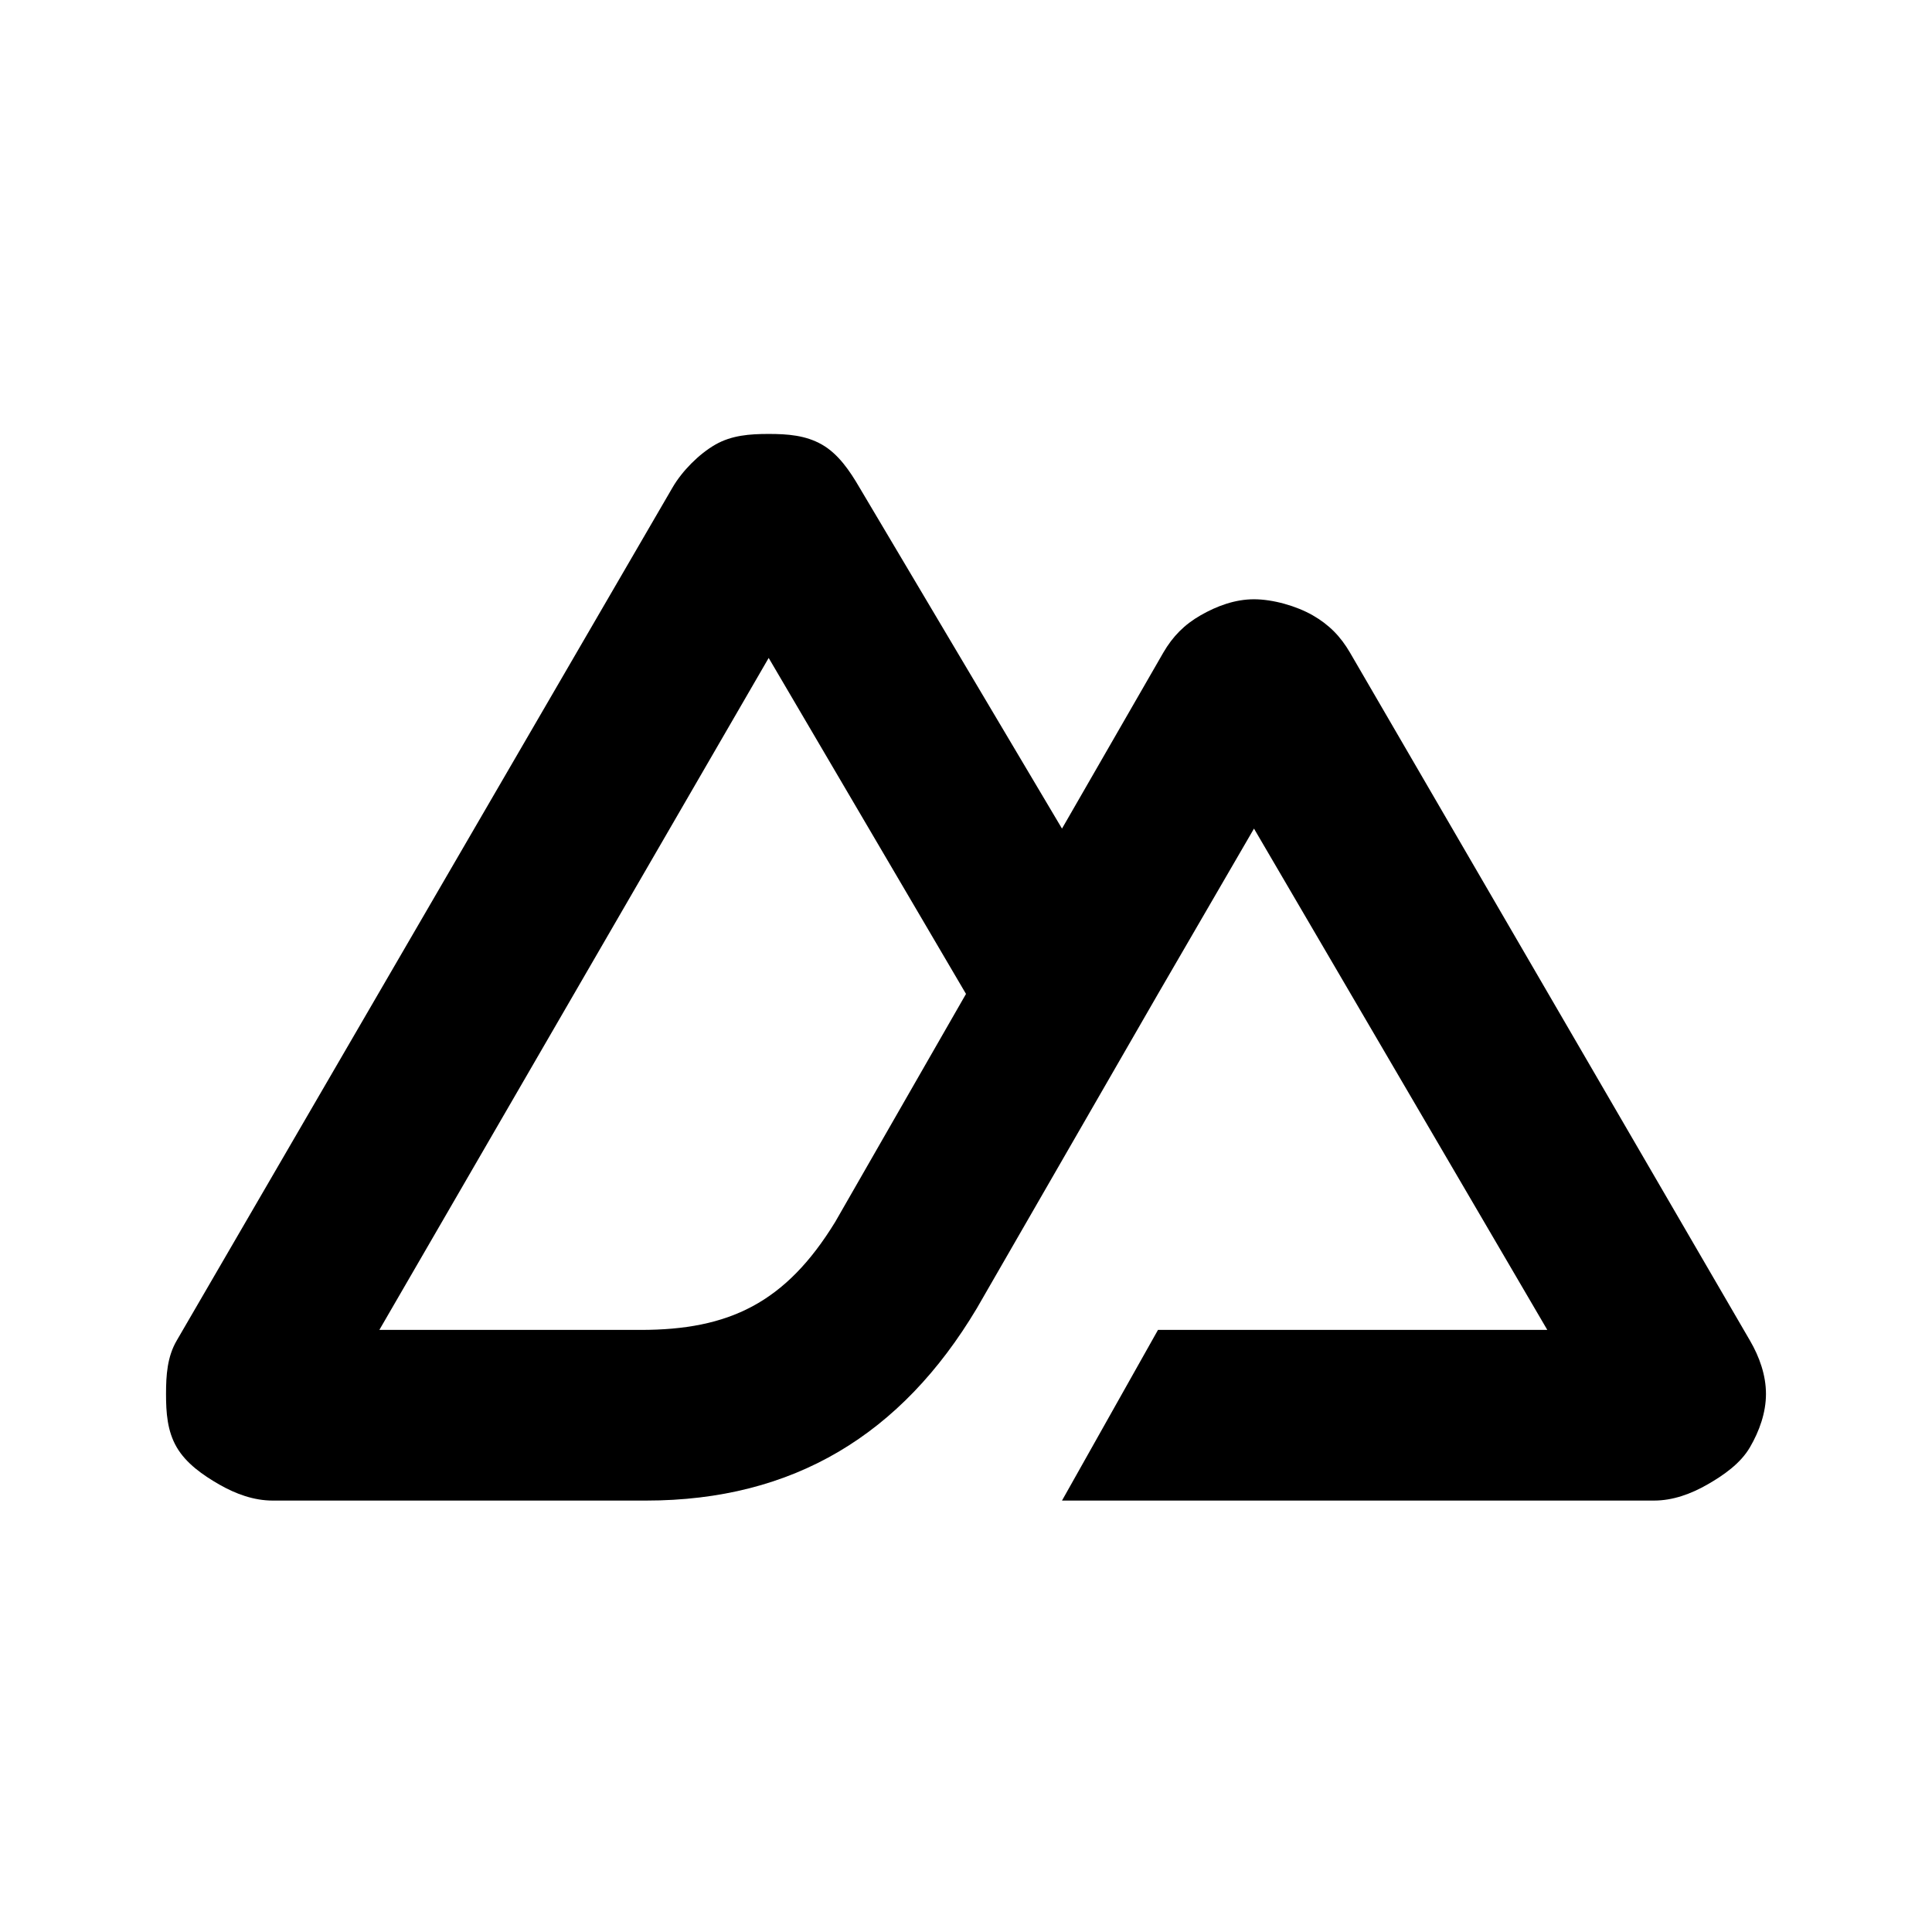
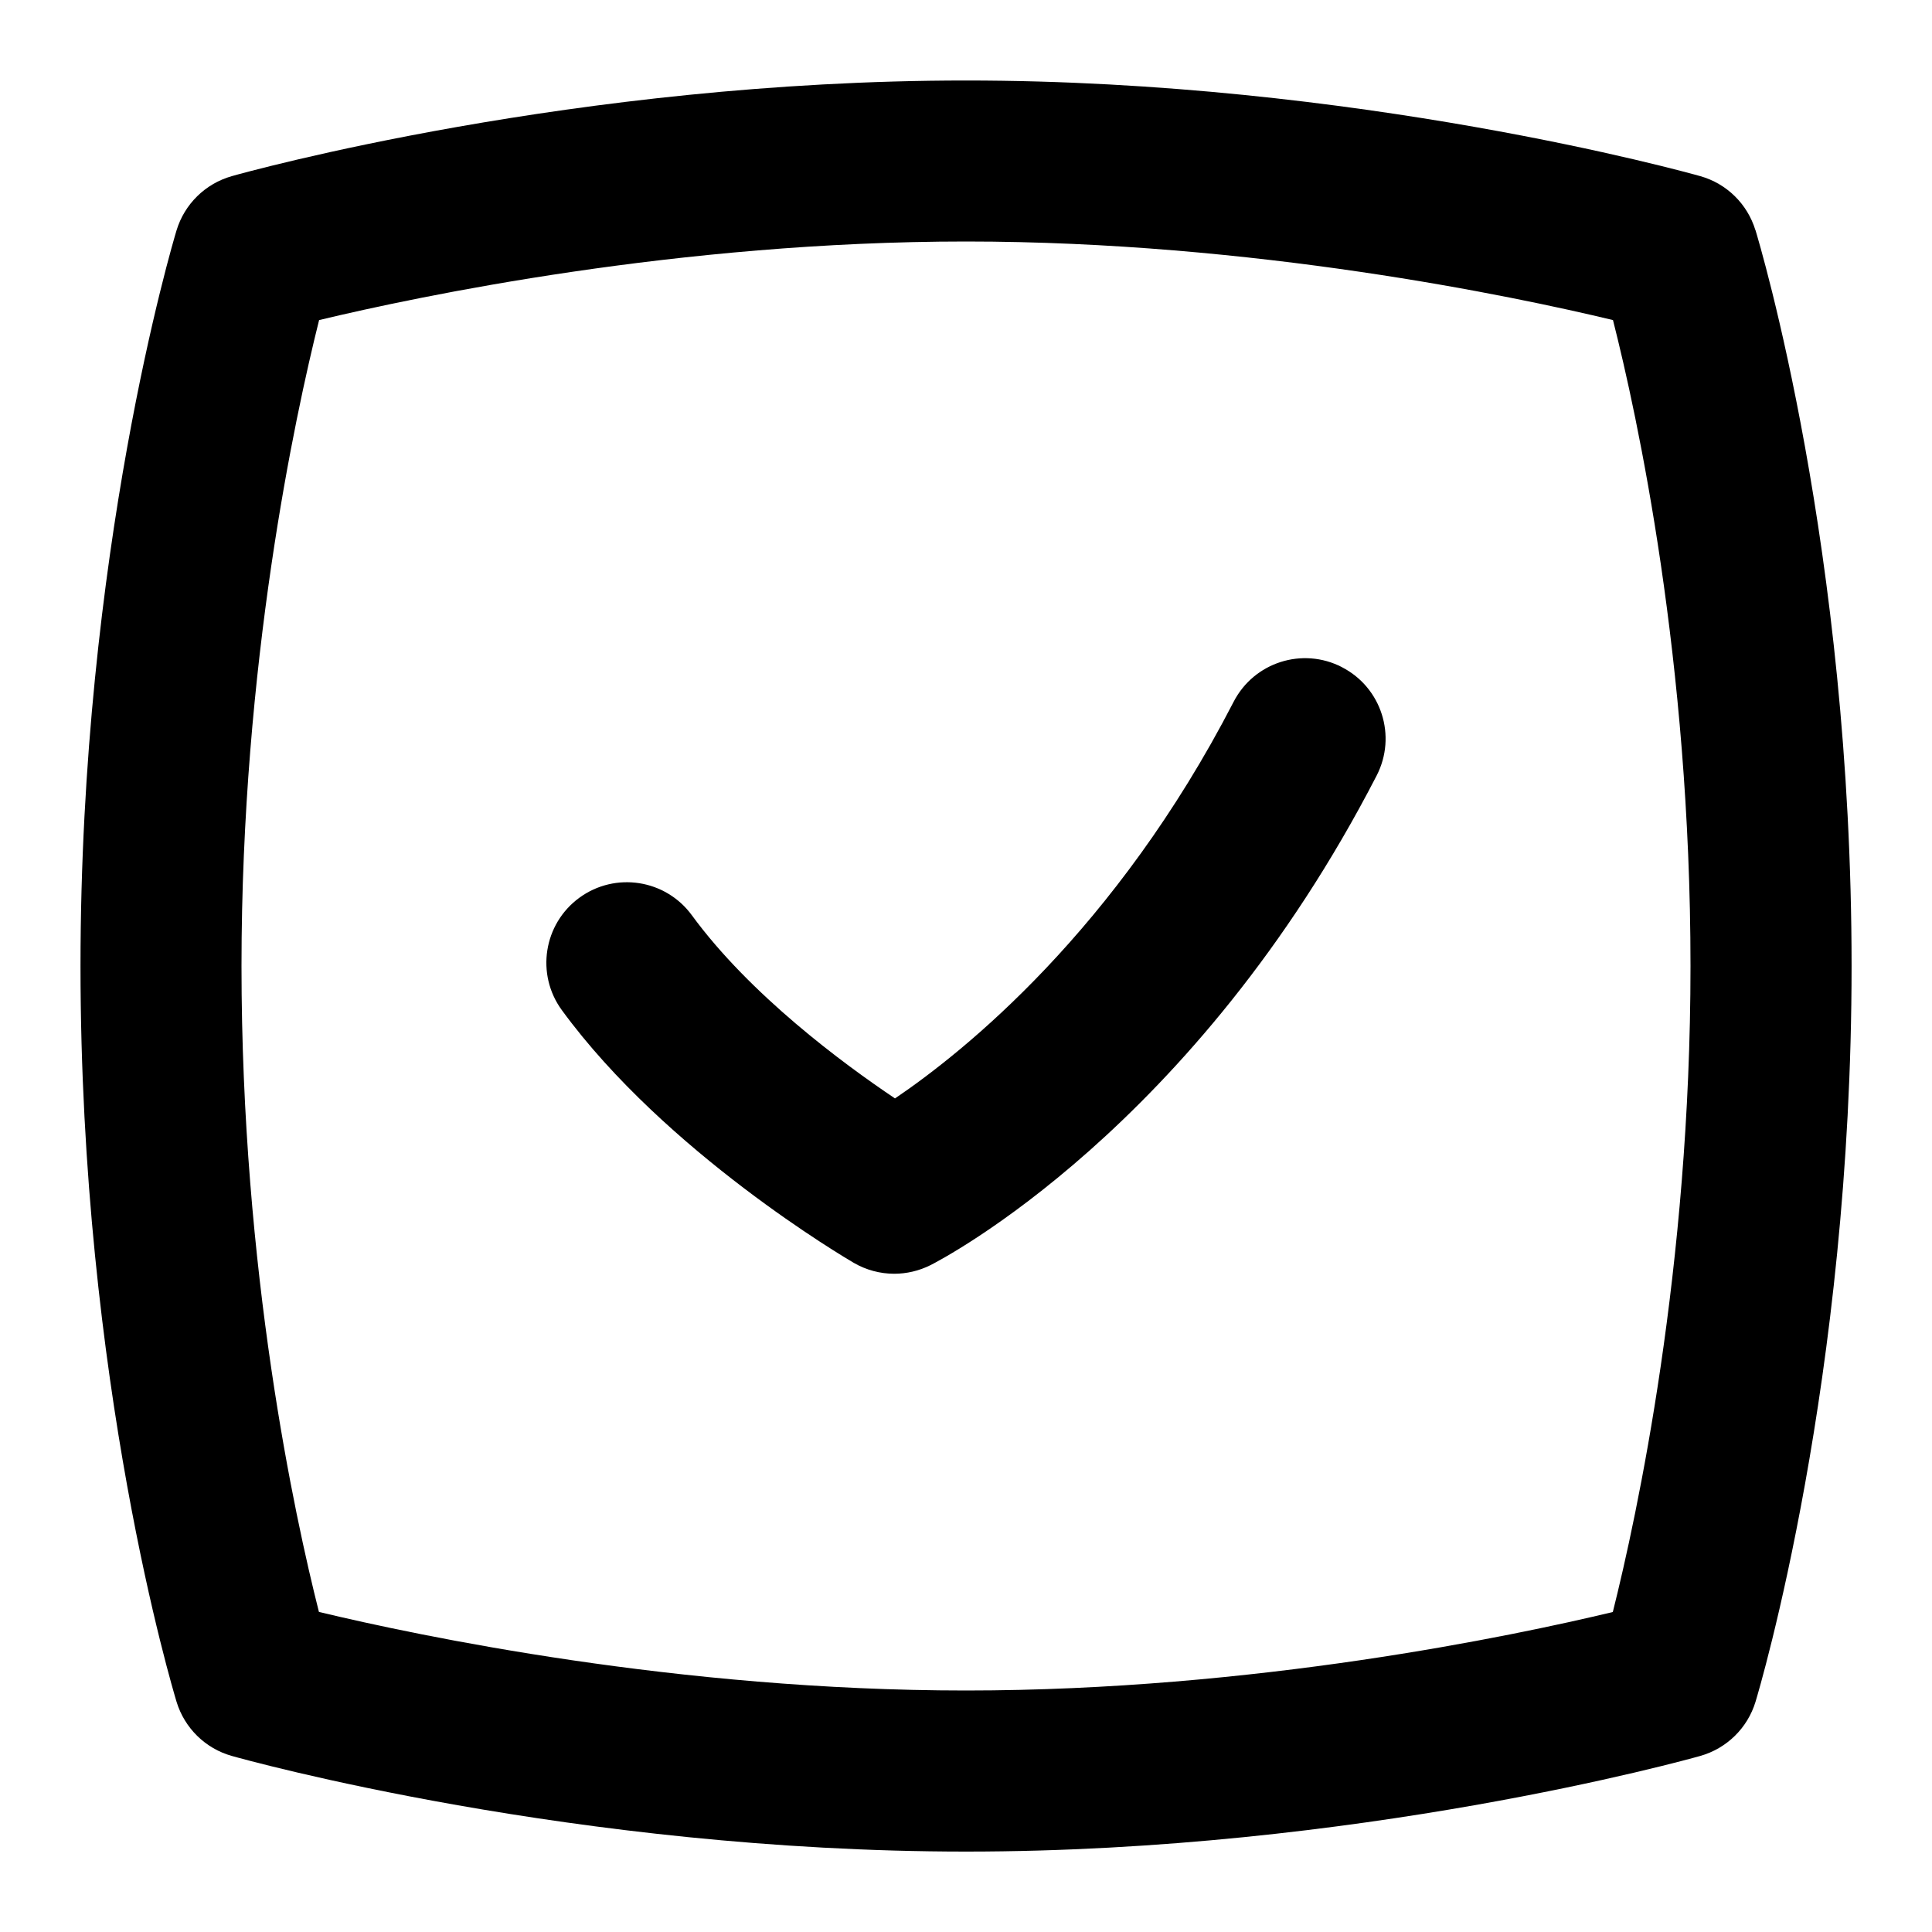
- <svg xmlns="http://www.w3.org/2000/svg" width="512" height="512" viewBox="0 0 512 512">
-   <path d="M281.44 397.667H438.32C443.326 397.667 448.118 395.908 452.453 393.427C456.789 390.946 461.258 387.831 463.76 383.533C466.262 379.236 468.002 374.36 468 369.399C467.998 364.437 466.266 359.563 463.76 355.268L357.76 172.947C355.258 168.65 352.201 165.534 347.867 163.053C343.532 160.573 337.325 158.813 332.32 158.813C327.315 158.813 322.521 160.573 318.187 163.053C313.852 165.534 310.795 168.65 308.293 172.947L281.44 219.587L227.733 129.13C225.229 124.834 222.176 120.307 217.84 117.827C213.504 115.346 208.713 115 203.707 115C198.701 115 193.909 115.346 189.573 117.827C185.238 120.307 180.771 124.834 178.267 129.13L46.827 355.268C44.321 359.563 44.002 364.437 44 369.399C43.998 374.36 44.325 379.235 46.827 383.533C49.329 387.83 53.798 390.946 58.133 393.427C62.469 395.908 67.26 397.667 72.267 397.667H171.2C210.401 397.667 238.934 380.082 258.827 346.787L306.88 263.4L332.32 219.587L410.053 352.44H306.88L281.44 397.667ZM169.787 352.44H100.533L203.707 174.36L256 263.4L221.361 323.784C208.151 345.387 193.089 352.44 169.787 352.44Z" />
+ <svg xmlns="http://www.w3.org/2000/svg" id="Layer_1" data-name="Layer 1" viewBox="0 0 24 24">
+   <path d="M21.806,2.858c-.1-.325-.357-.578-.685-.67-.173-.049-4.273-1.188-9.121-1.188S3.052,2.139,2.88,2.188c-.329,.093-.588,.347-.687,.674-.049,.161-1.193,4.007-1.193,9.139,0,5.175,1.146,8.982,1.194,9.142,.1,.325,.358,.578,.686,.67,.172,.049,4.272,1.188,9.121,1.188s8.947-1.139,9.12-1.188c.329-.093,.588-.347,.687-.674,.049-.161,1.193-4.007,1.193-9.139,0-5.175-1.146-8.982-1.194-9.142Zm-1.771,17.167c-1.242,.298-4.458,.975-8.035,.975s-6.796-.678-8.038-.976c-.3-1.184-.962-4.23-.962-8.024,0-3.752,.665-6.829,.964-8.024,1.245-.298,4.467-.976,8.036-.976s6.797,.678,8.037,.976c.301,1.185,.963,4.23,.963,8.024,0,3.752-.665,6.829-.965,8.025Z" />
+   <path d="M16.671,8.288c-.491-.254-1.094-.061-1.347,.431-1.462,2.835-3.348,4.345-4.206,4.926-.651-.437-1.801-1.288-2.524-2.276-.326-.445-.95-.543-1.397-.217-.446,.326-.543,.952-.217,1.397,1.292,1.768,3.531,3.083,3.625,3.138,.155,.09,.329,.136,.503,.136,.154,0,.309-.036,.451-.107,.133-.067,3.282-1.696,5.542-6.081,.253-.491,.061-1.094-.431-1.347Z" />
</svg>
